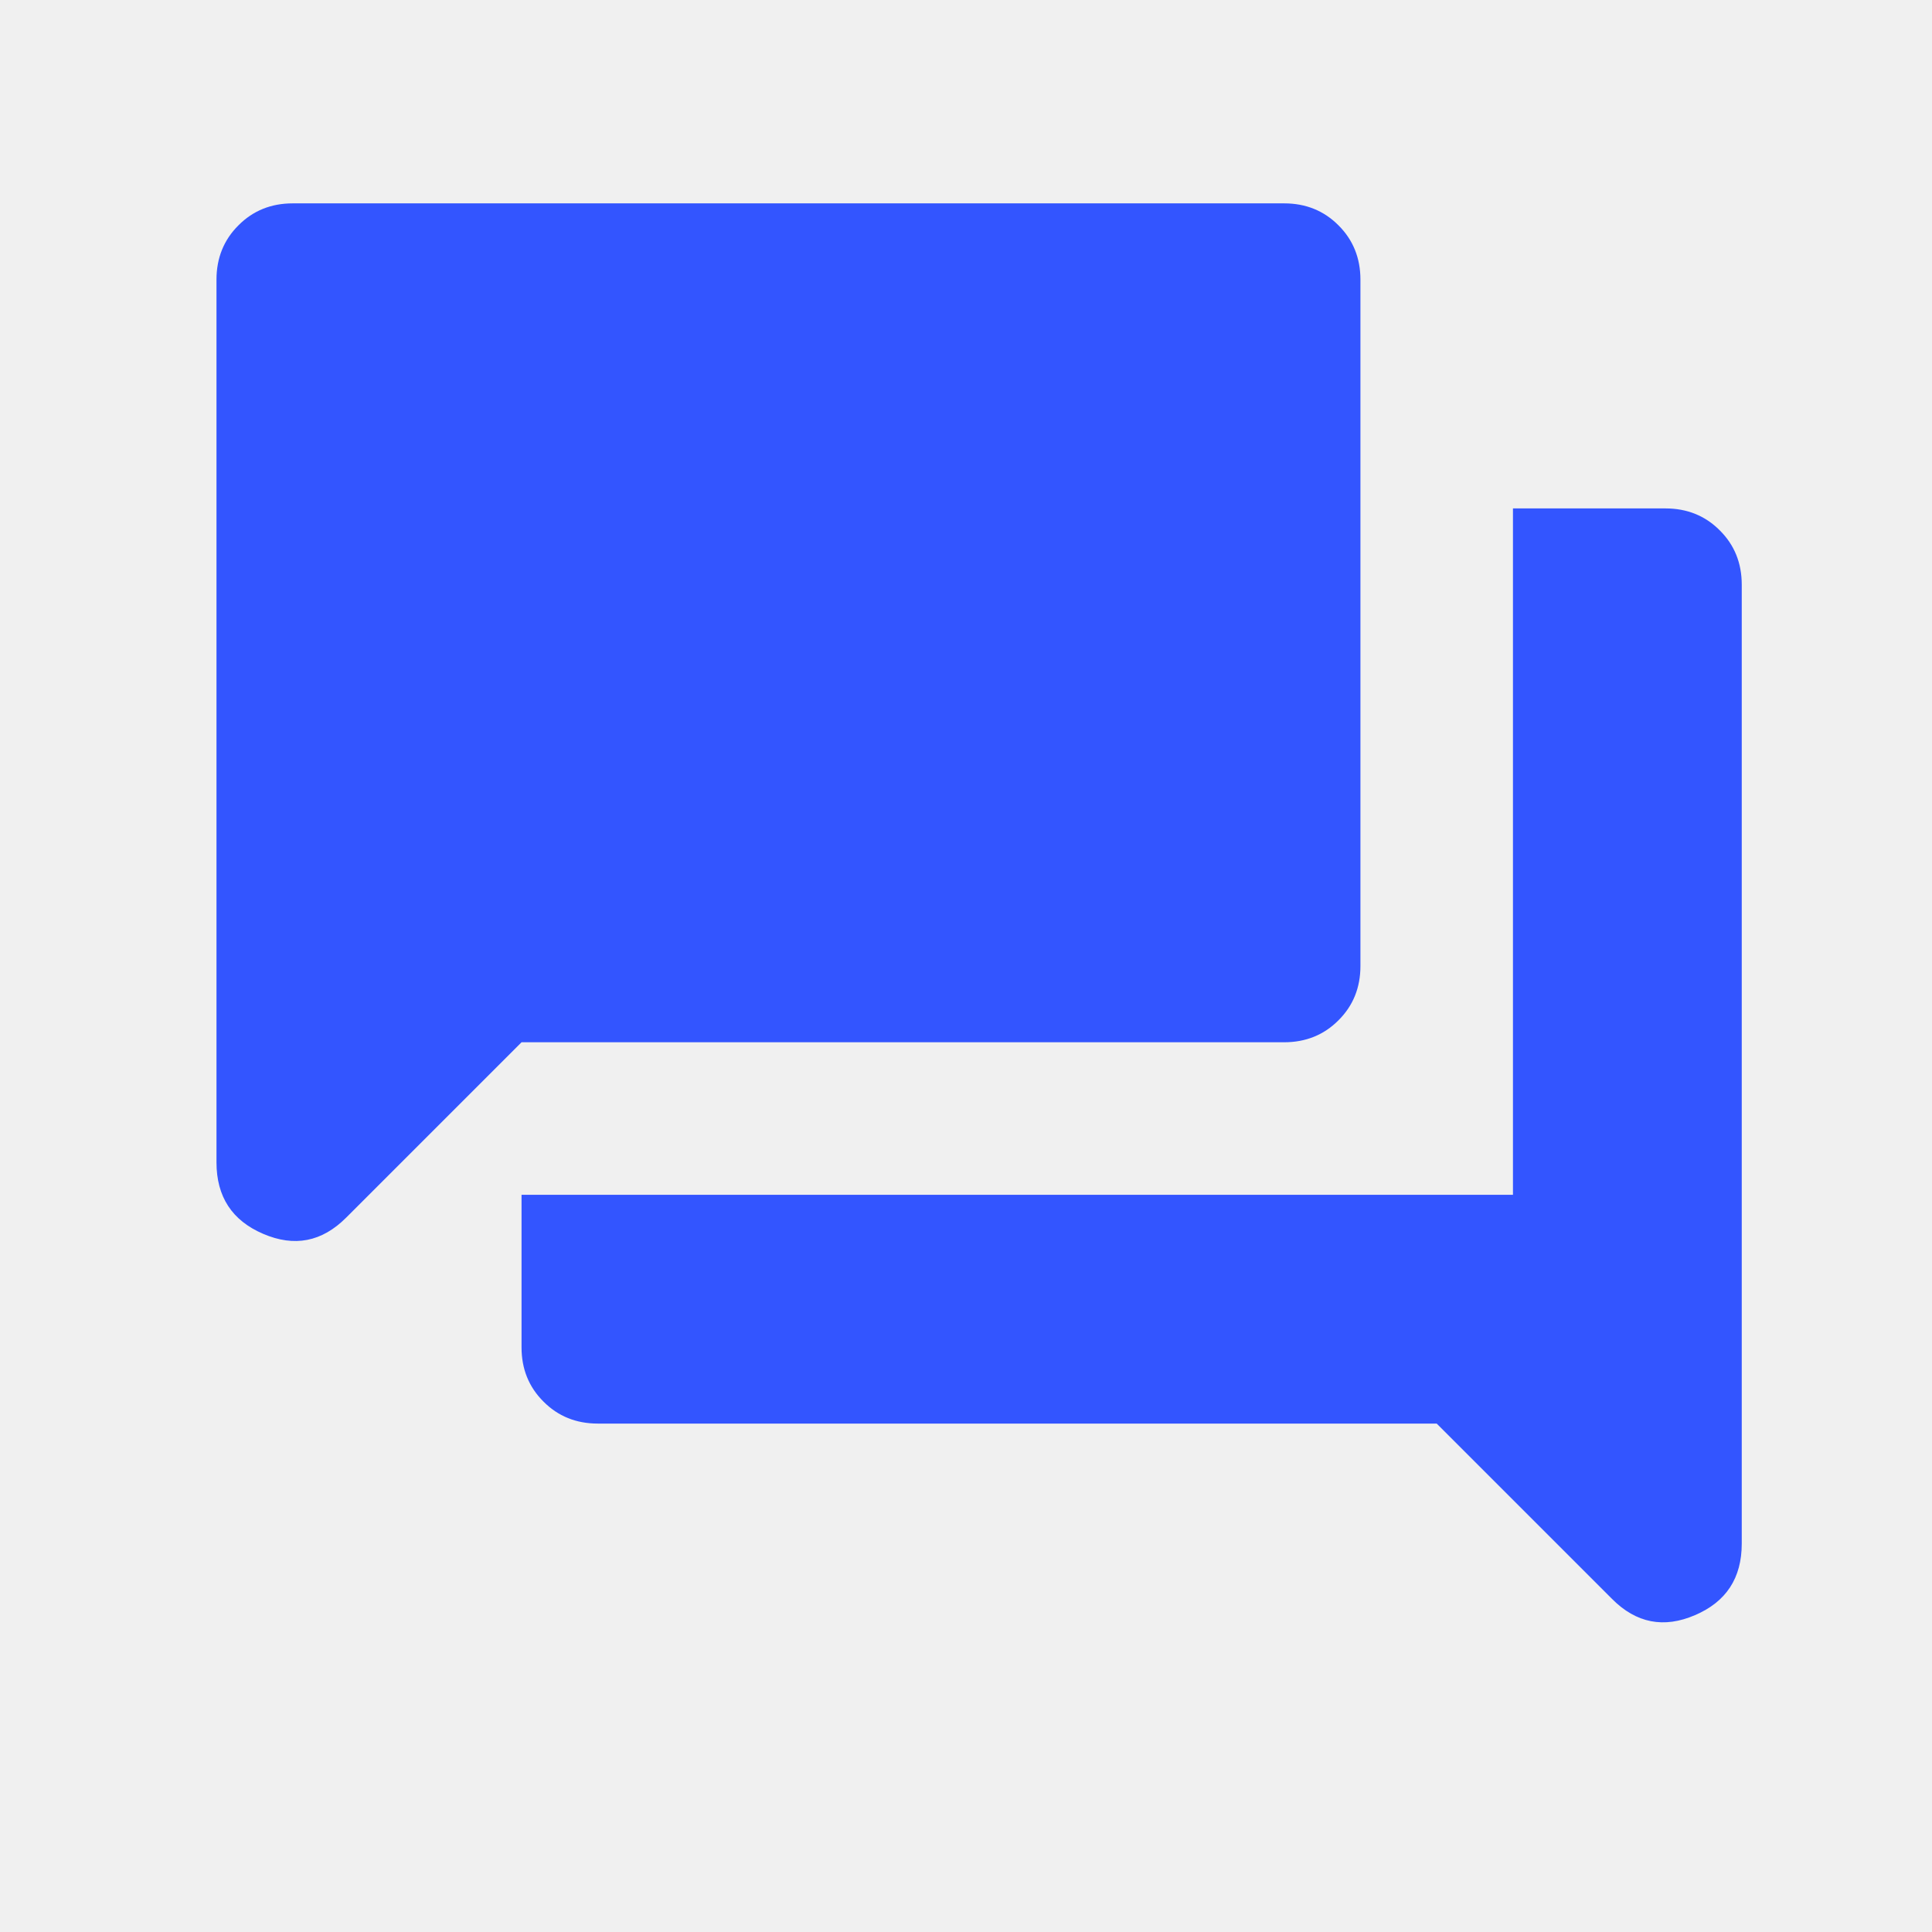
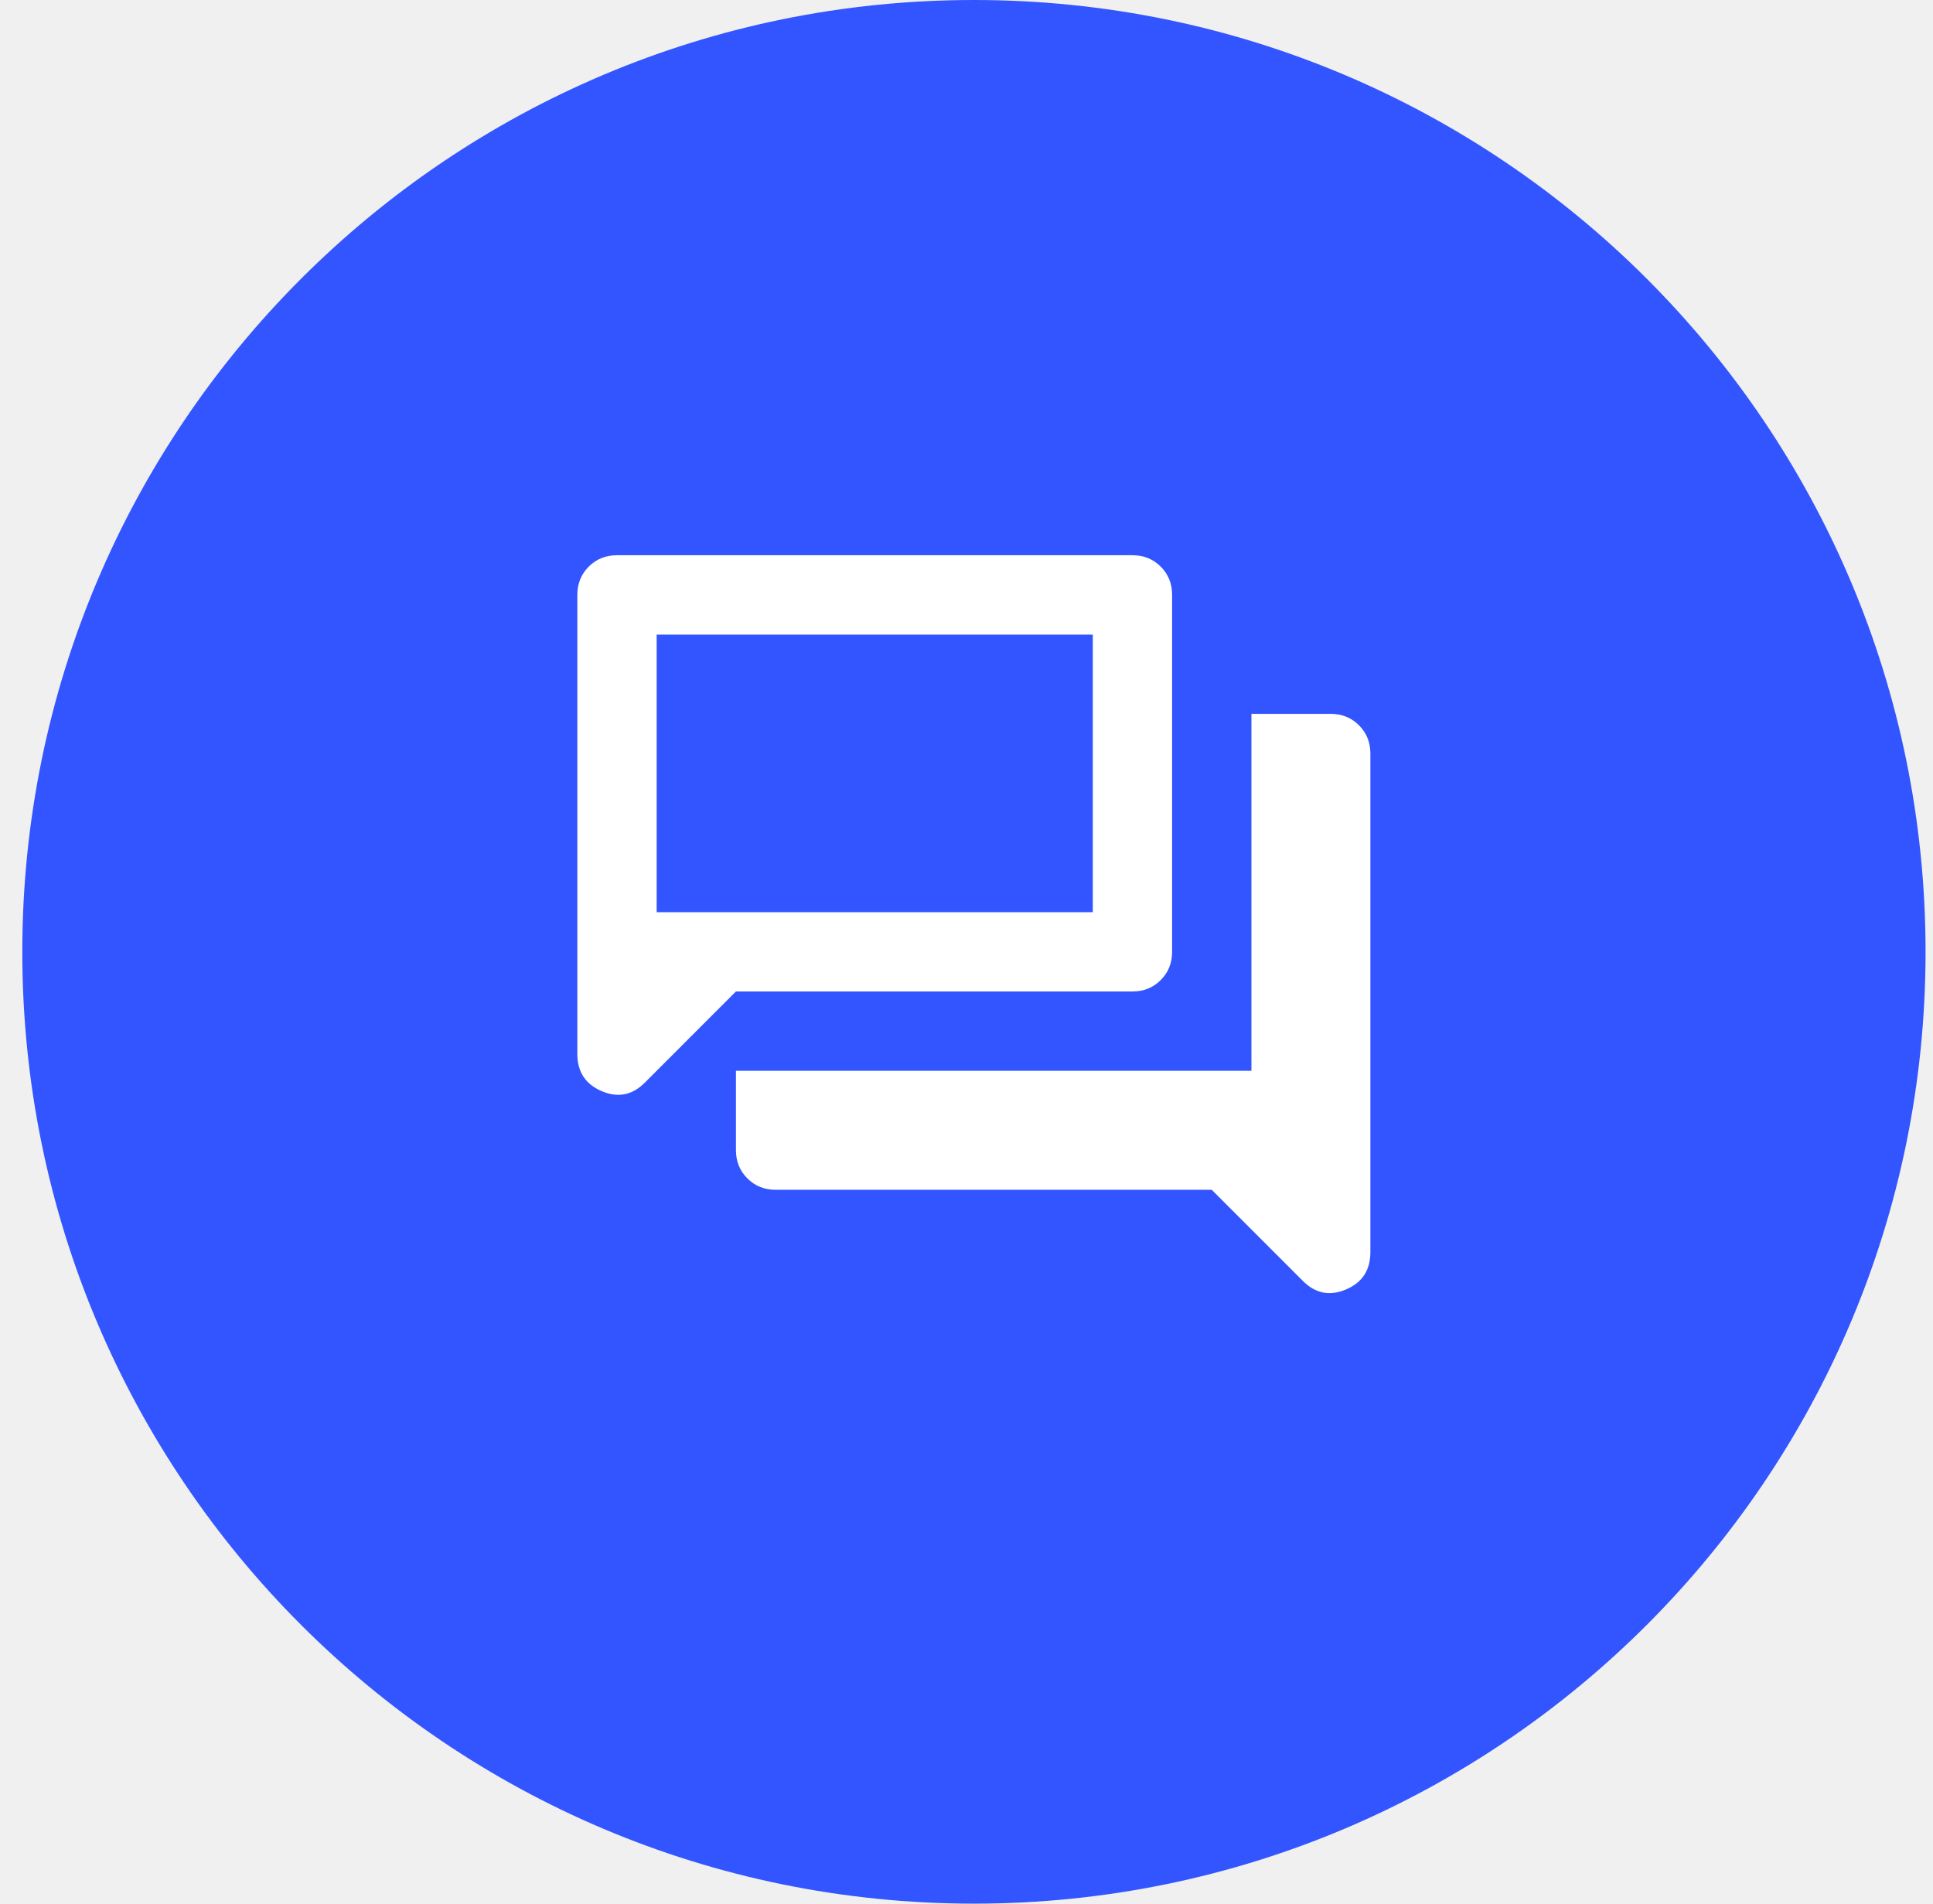
- <svg xmlns="http://www.w3.org/2000/svg" width="19" height="19" viewBox="0 0 19 19" fill="none">
-   <path d="M5.879 14C5.666 14 5.488 13.928 5.345 13.784C5.201 13.641 5.129 13.463 5.129 13.25V11.75H14.879V5H16.379C16.591 5 16.77 5.072 16.913 5.216C17.057 5.359 17.129 5.537 17.129 5.75V15.181C17.129 15.519 16.976 15.753 16.669 15.884C16.363 16.016 16.091 15.963 15.854 15.725L14.129 14H5.879ZM5.129 10.25L3.404 11.975C3.166 12.213 2.895 12.266 2.588 12.134C2.282 12.003 2.129 11.769 2.129 11.431V2.75C2.129 2.538 2.201 2.359 2.345 2.216C2.488 2.072 2.666 2 2.879 2H12.629C12.841 2 13.02 2.072 13.163 2.216C13.307 2.359 13.379 2.538 13.379 2.75V9.5C13.379 9.713 13.307 9.891 13.163 10.034C13.02 10.178 12.841 10.25 12.629 10.25H5.129Z" fill="#3355FF" />
+ <svg xmlns="http://www.w3.org/2000/svg" width="65" height="64" viewBox="0 0 65 64" fill="none">
+   <rect x="0.75" width="64" height="64" rx="32" fill="#3355FF" />
+   <path d="M26.081 40C25.703 40 25.386 39.872 25.131 39.617C24.875 39.361 24.747 39.044 24.747 38.667V36H42.081V24H44.747C45.125 24 45.442 24.128 45.697 24.383C45.953 24.639 46.081 24.956 46.081 25.333V42.1C46.081 42.7 45.809 43.117 45.264 43.35C44.72 43.583 44.236 43.489 43.814 43.067L40.747 40H26.081ZM24.747 33.333L21.681 36.4C21.259 36.822 20.775 36.917 20.231 36.683C19.686 36.45 19.414 36.033 19.414 35.433V20C19.414 19.622 19.542 19.305 19.797 19.05C20.053 18.794 20.37 18.667 20.747 18.667H38.081C38.459 18.667 38.775 18.794 39.031 19.05C39.286 19.305 39.414 19.622 39.414 20V32C39.414 32.378 39.286 32.694 39.031 32.95C38.775 33.206 38.459 33.333 38.081 33.333H24.747ZM36.747 30.667V21.333H22.081V30.667H36.747Z" fill="white" />
</svg>
